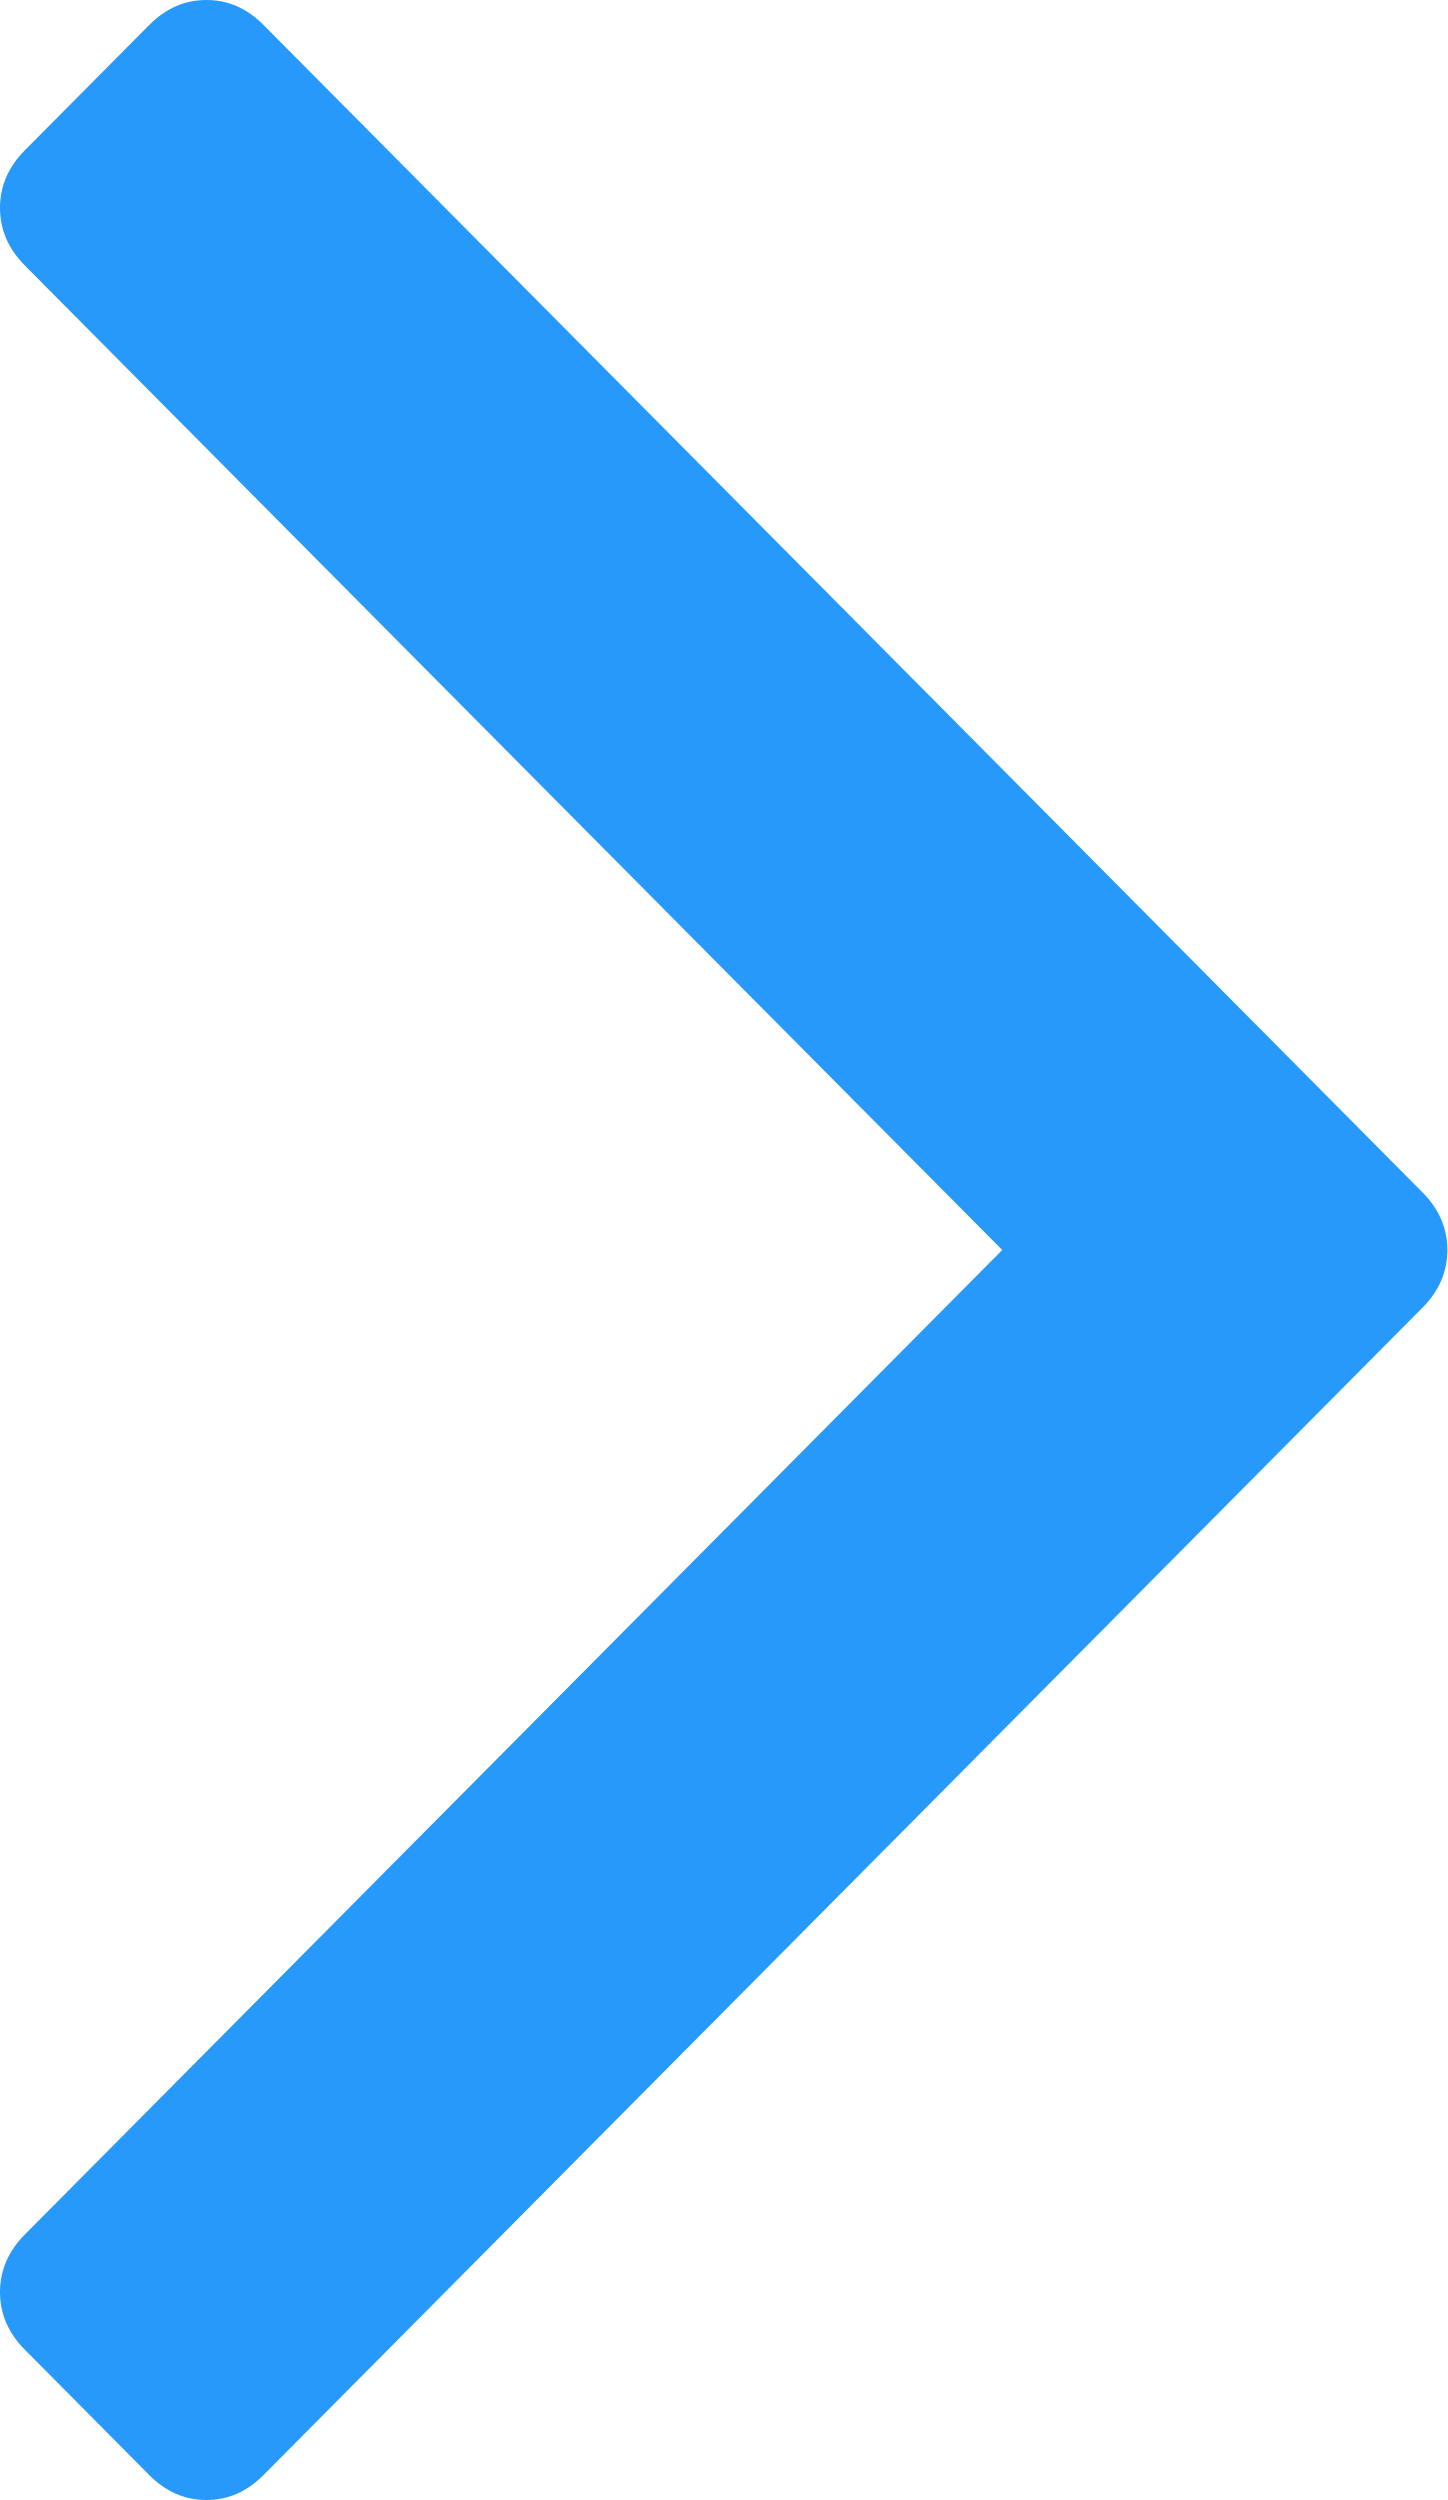
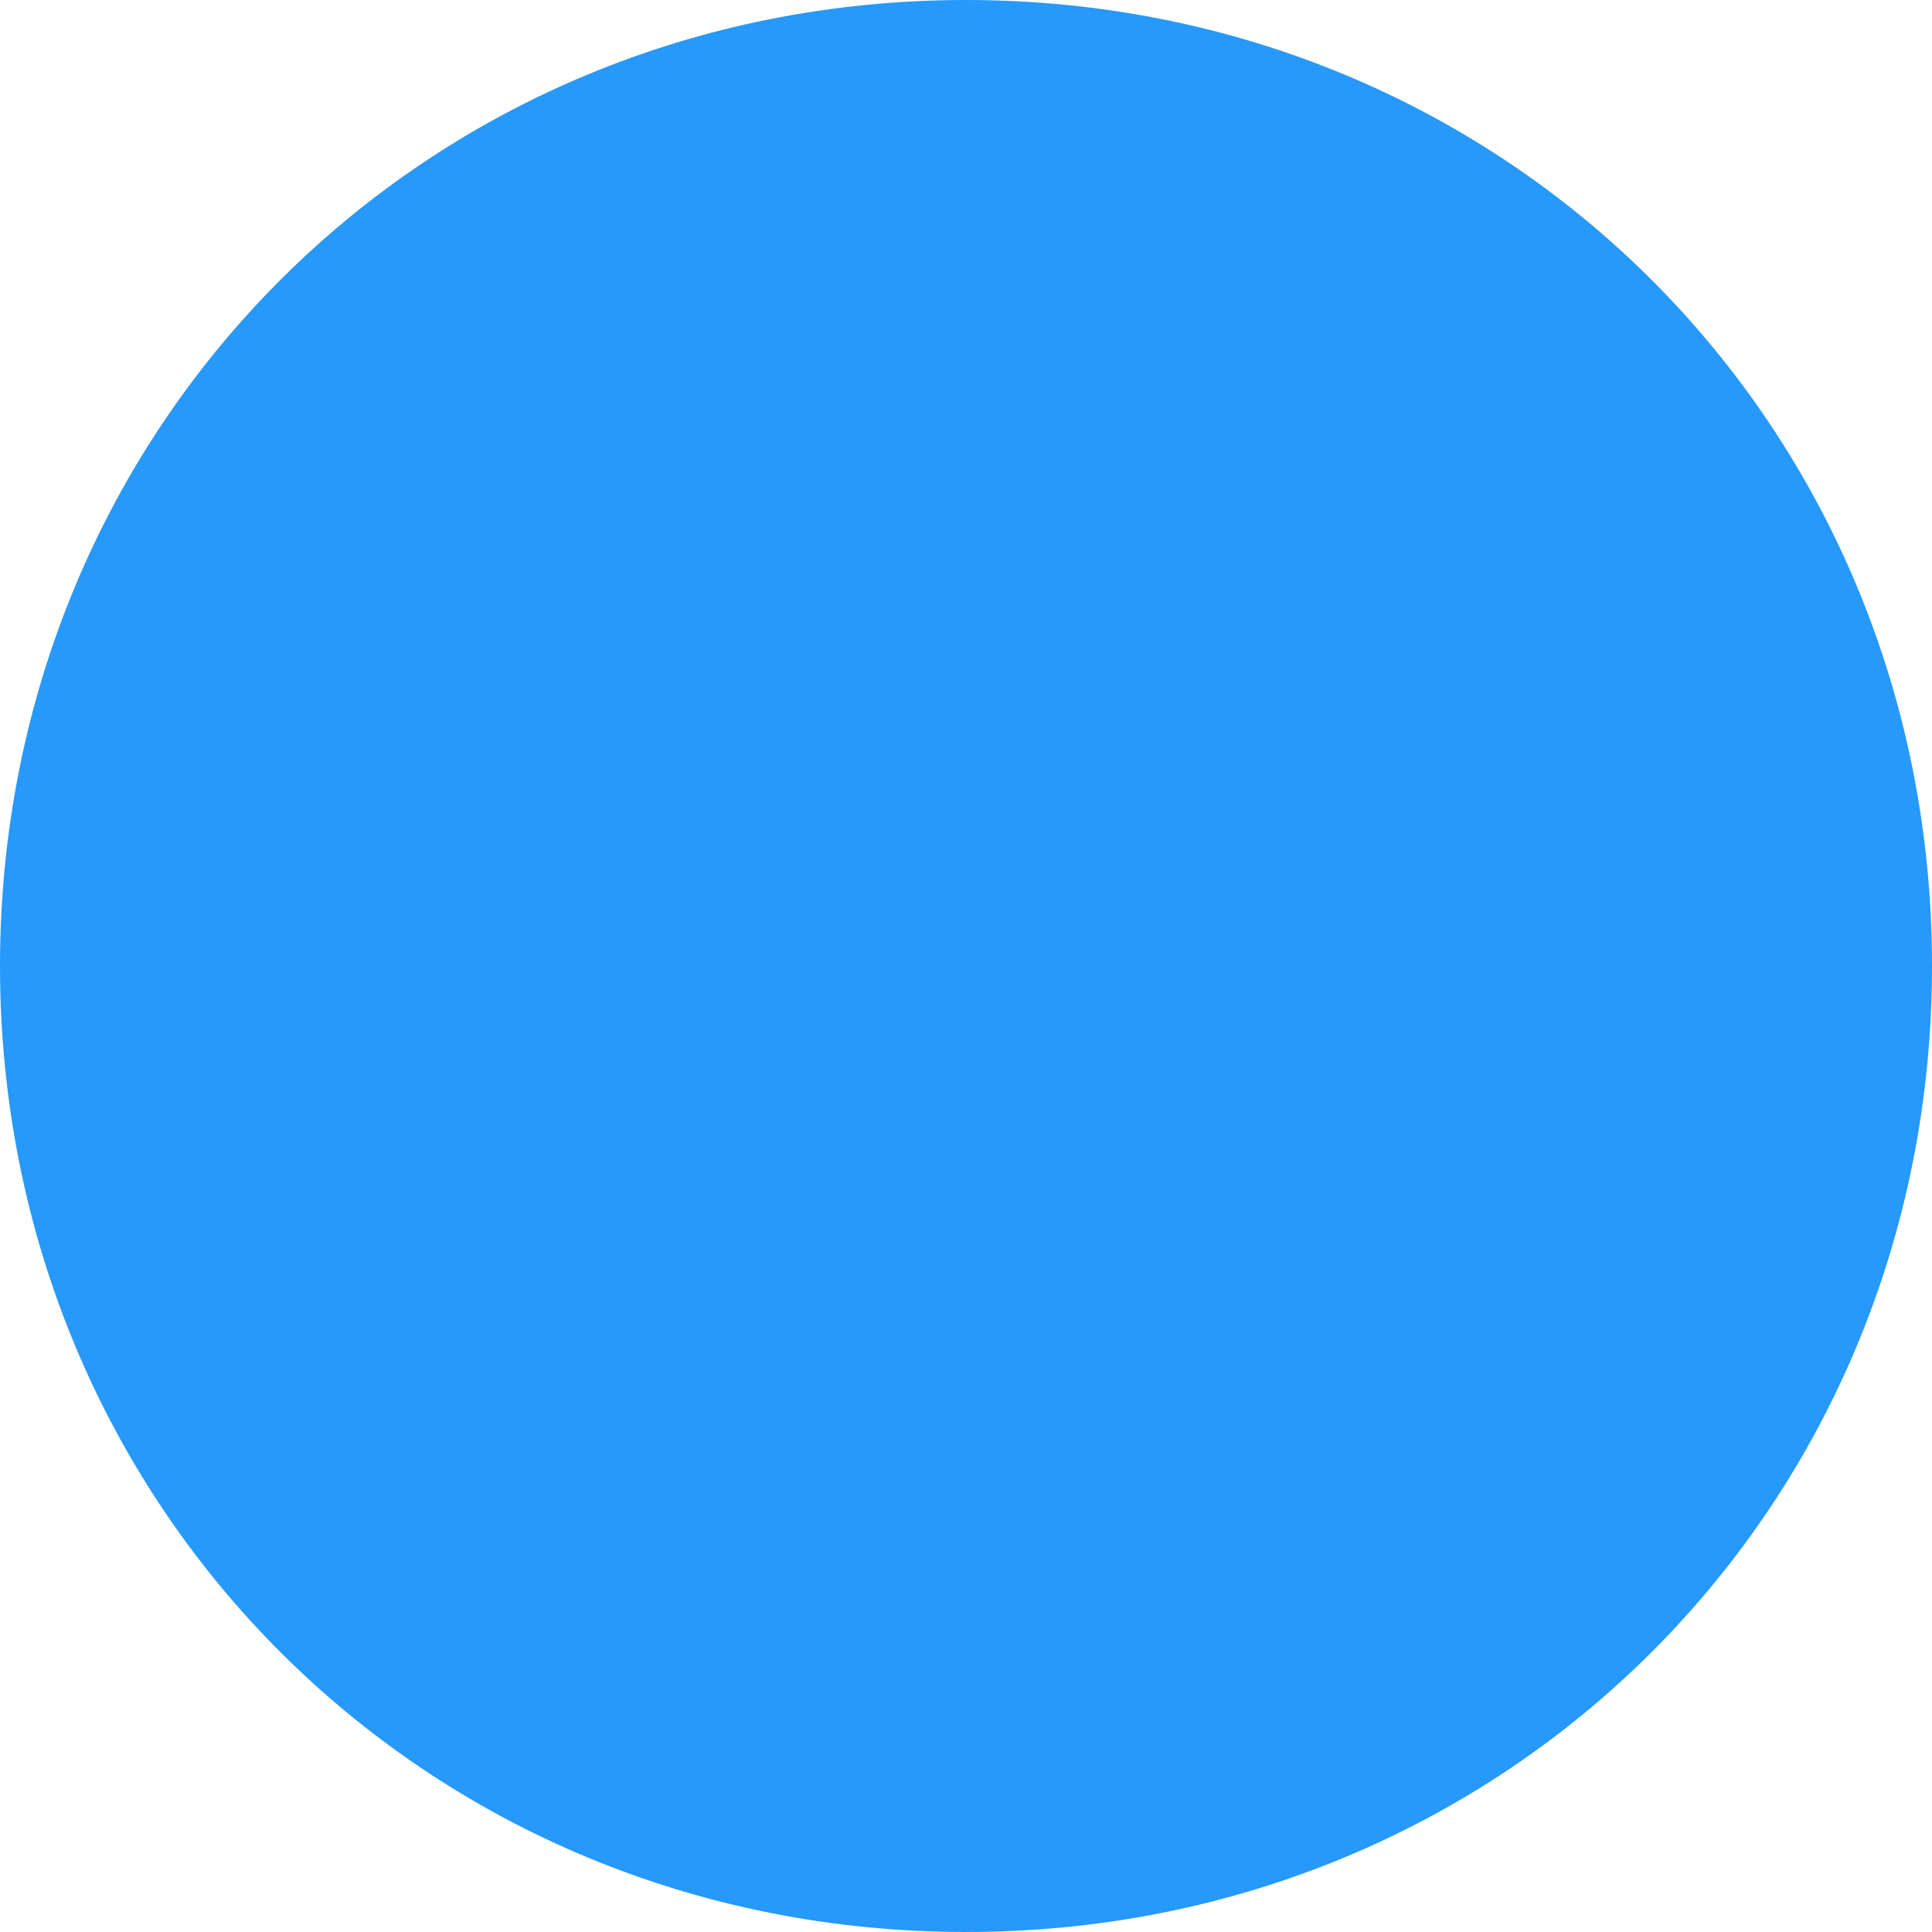
- <svg xmlns="http://www.w3.org/2000/svg" version="1.1" width="11px" height="19px">
-   <g transform="matrix(1 0 0 1 -359 -1179 )">
-     <path d="M 10.811 9.062  C 10.937 9.189  11 9.335  11 9.5  C 11 9.665  10.937 9.811  10.811 9.938  L 2.003 18.81  C 1.877 18.937  1.733 19  1.569 19  C 1.405 19  1.26 18.937  1.134 18.81  L 0.189 17.858  C 0.063 17.731  0 17.585  0 17.42  C 0 17.255  0.063 17.109  0.189 16.982  L 7.617 9.5  L 0.189 2.018  C 0.063 1.891  0 1.745  0 1.58  C 0 1.415  0.063 1.269  0.189 1.142  L 1.134 0.19  C 1.26 0.063  1.405 0  1.569 0  C 1.733 0  1.877 0.063  2.003 0.19  L 10.811 9.062  Z " fill-rule="nonzero" fill="#2699fb" stroke="none" transform="matrix(1 0 0 1 359 1179 )" />
+ <svg xmlns="http://www.w3.org/2000/svg" version="1.1" width="13px" height="13px">
+   <g transform="matrix(1 0 0 1 -800 -755 )">
+     <path d="M 806.5 755  C 810.14 755  813 757.86  813 761.5  C 813 765.14  810.14 768  806.5 768  C 802.86 768  800 765.14  800 761.5  C 800 757.86  802.86 755  806.5 755  Z " fill-rule="nonzero" fill="#2699fb" stroke="none" />
  </g>
</svg>
